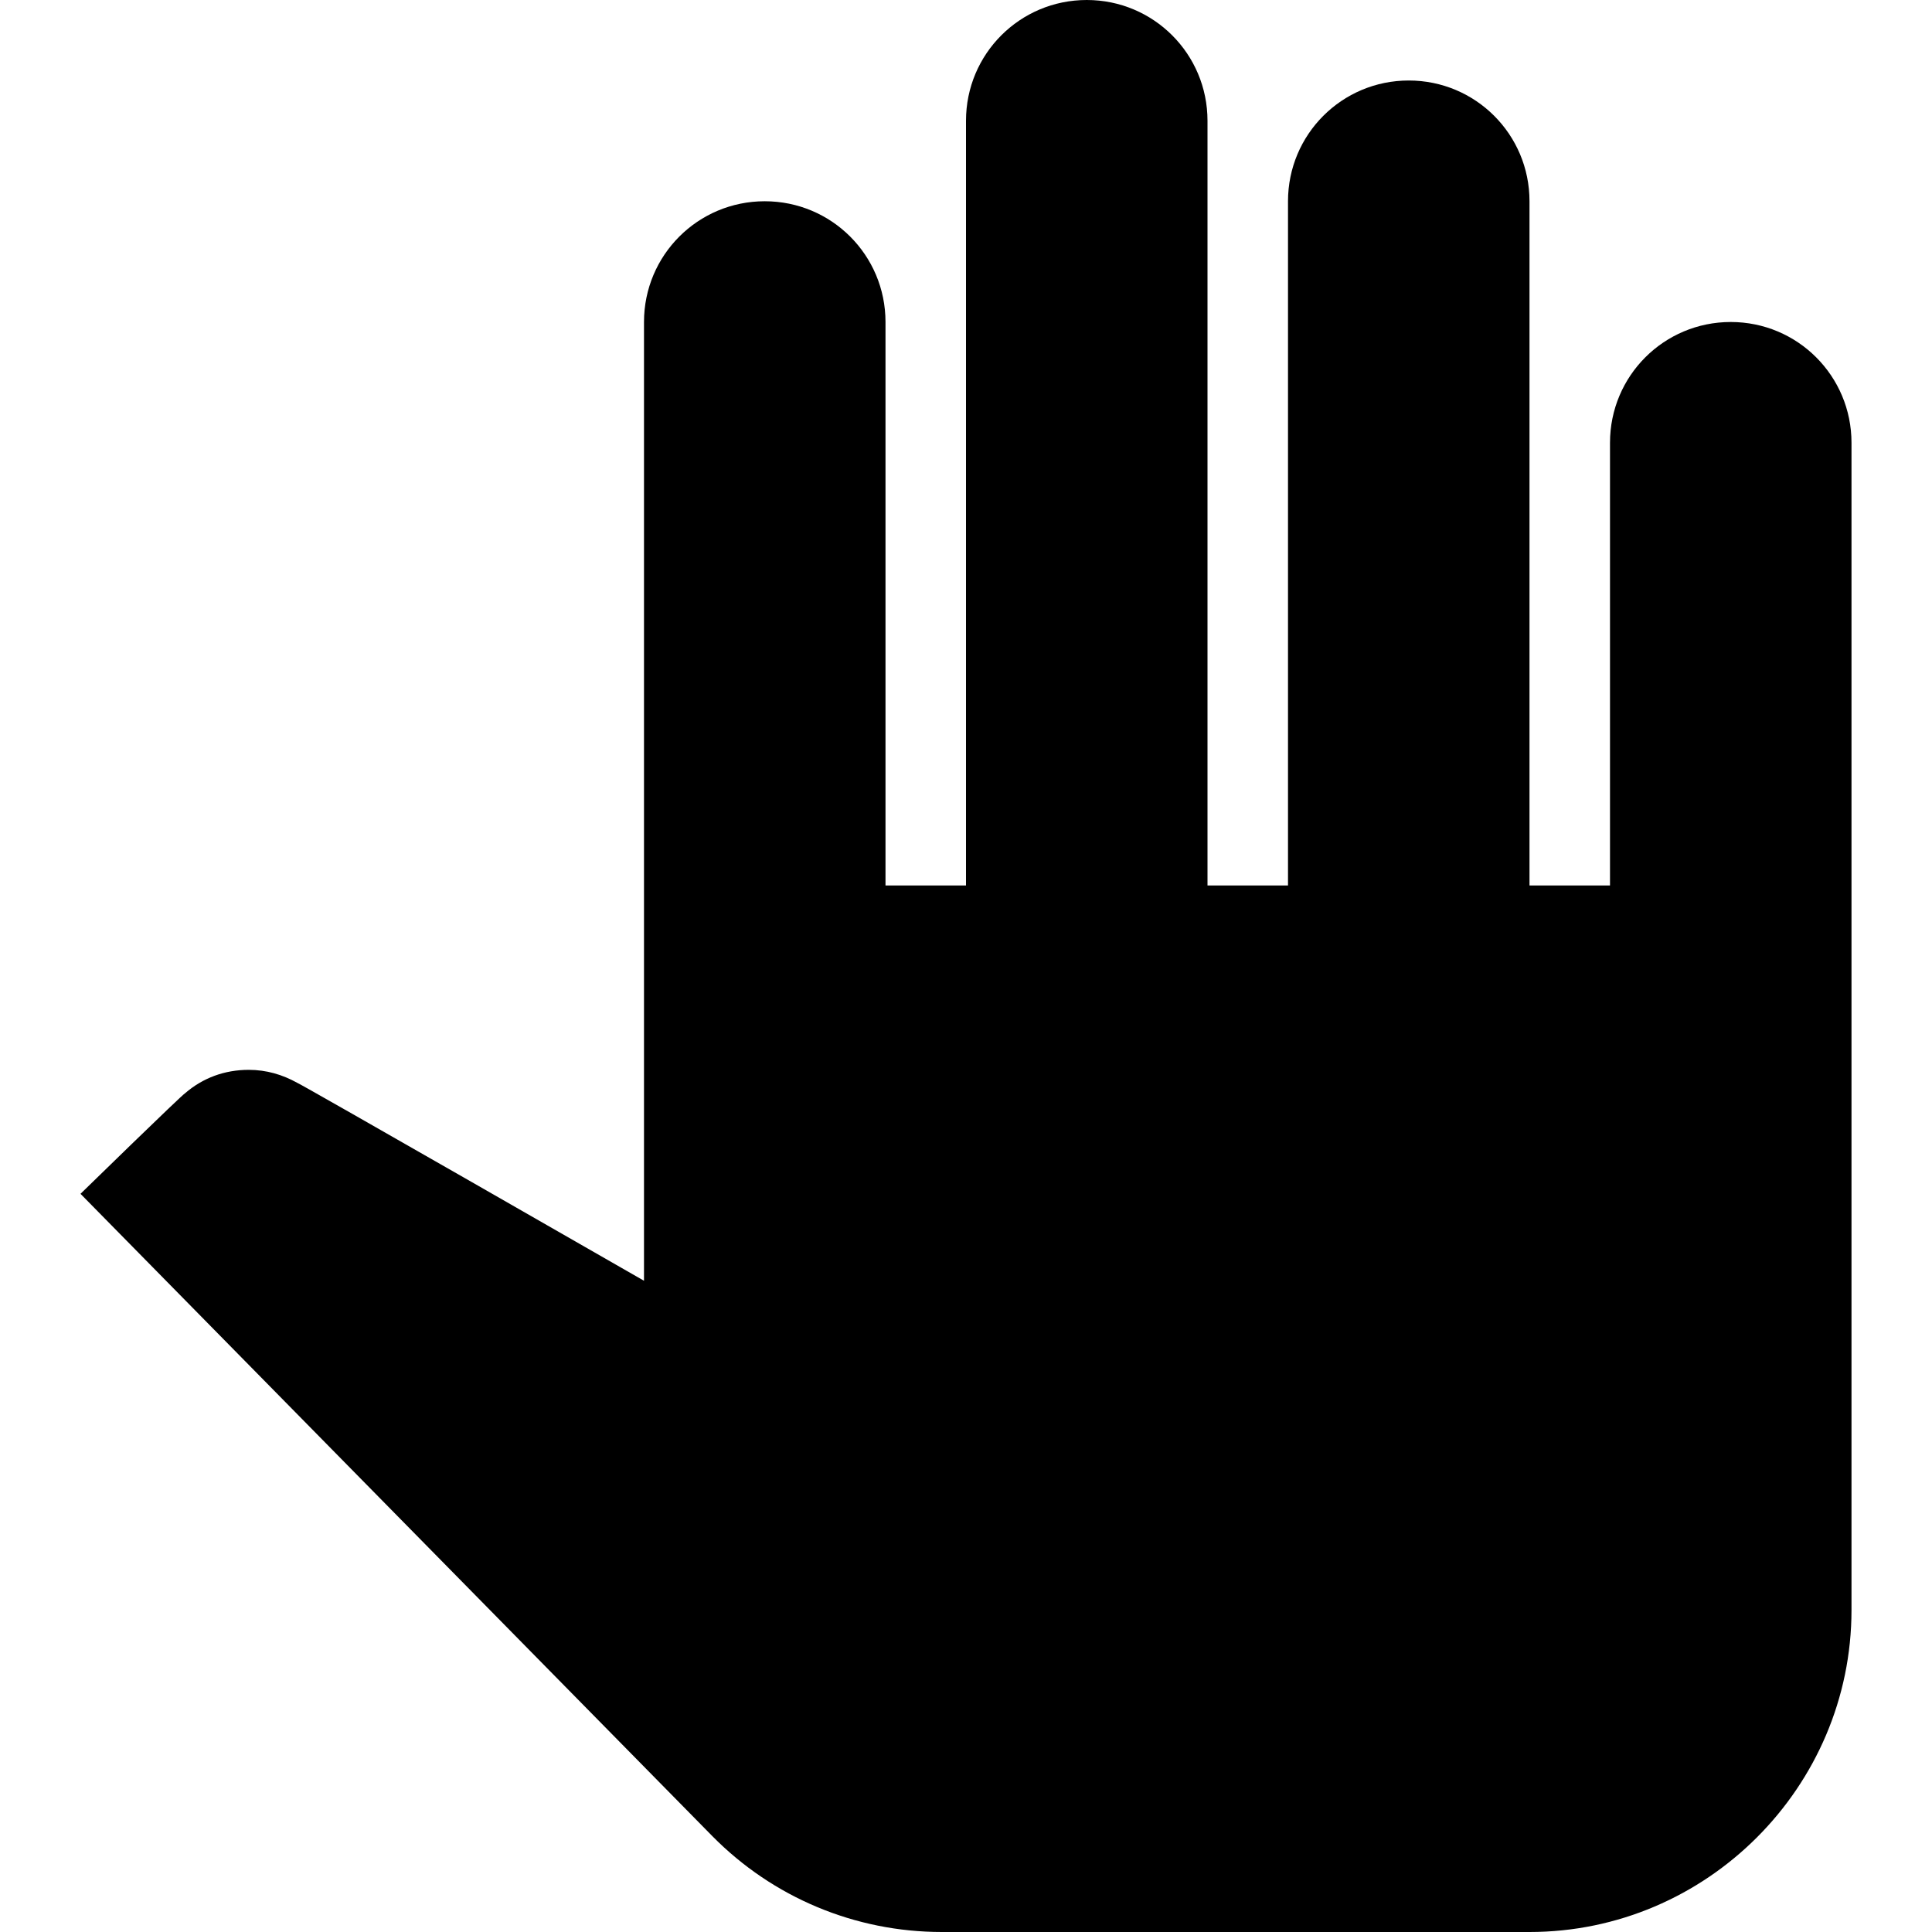
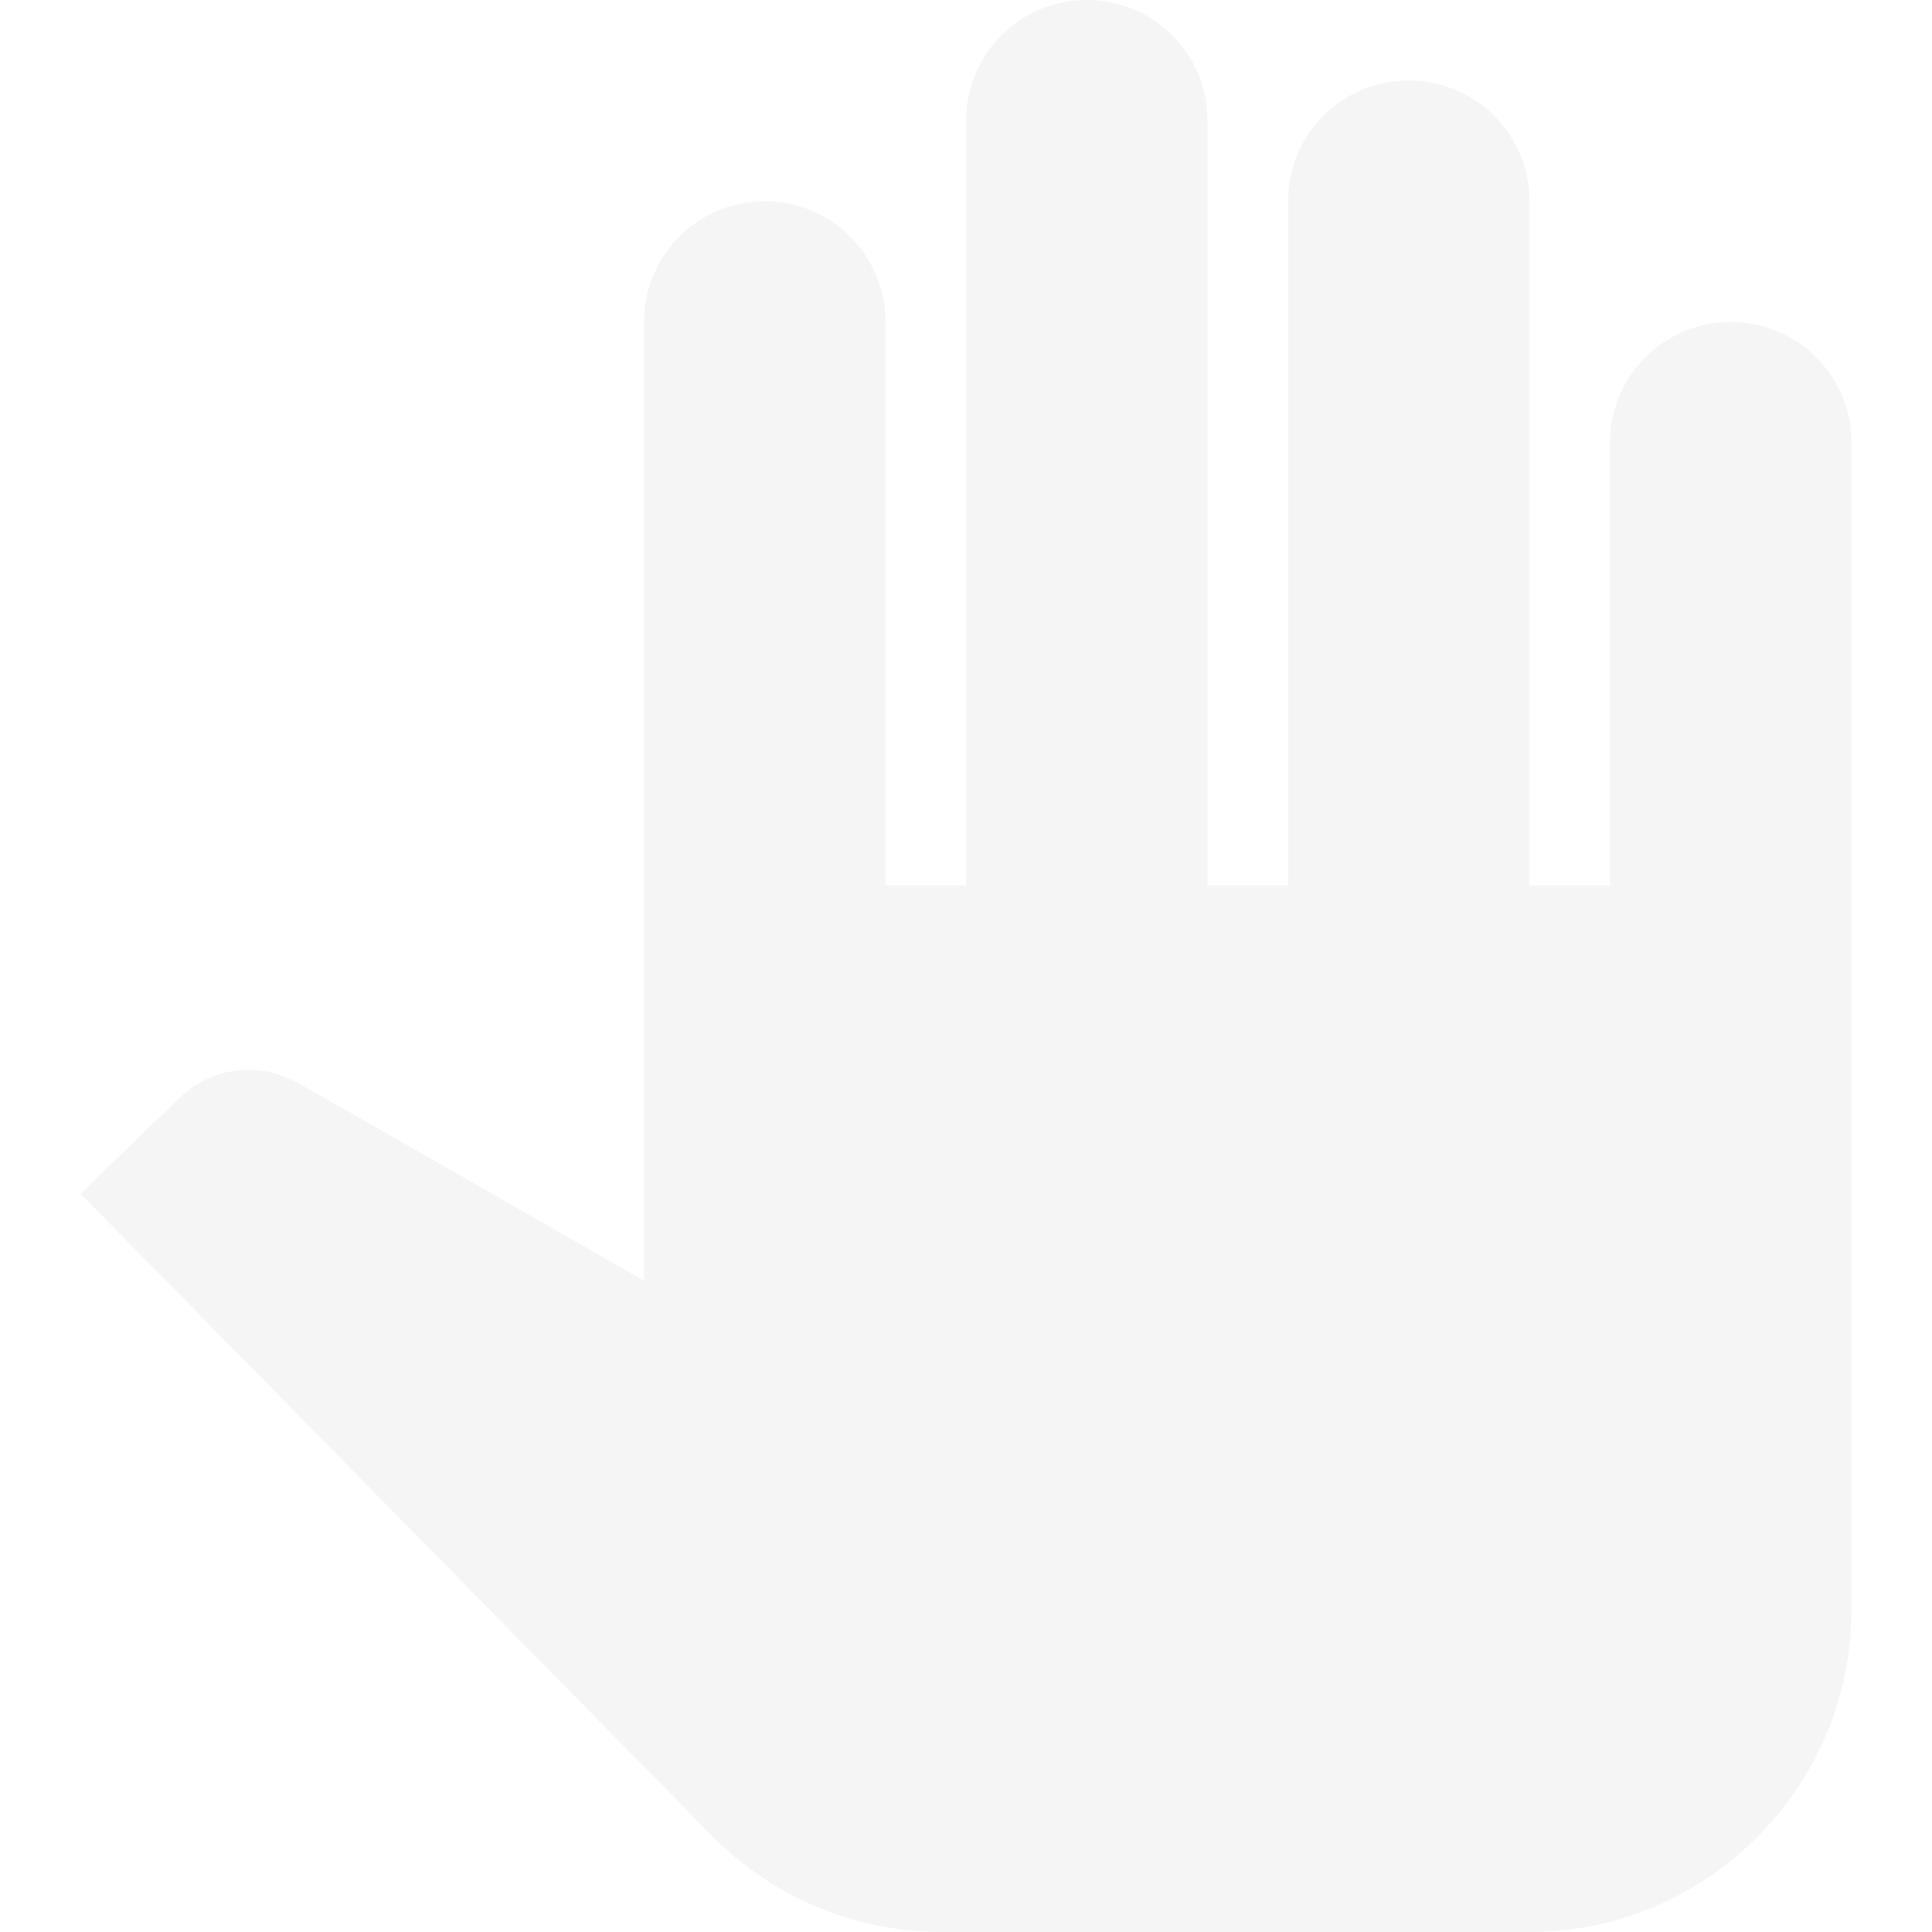
- <svg xmlns="http://www.w3.org/2000/svg" enable-background="new 0 0 24 24" height="24px" viewBox="0 0 24 24" width="24px" fill="#000000">
+ <svg xmlns="http://www.w3.org/2000/svg" enable-background="new 0 0 24 24" height="3em" viewBox="0 0 24 24" width="3em" fill="whitesmoke">
  <g>
    <rect fill="none" height="24" width="24" />
  </g>
  <g>
    <g>
      <g>
        <path d="M23,5.5V20c0,2.2-1.8,4-4,4h-7.3c-1.08,0-2.1-0.43-2.85-1.19L1,14.83c0,0,1.26-1.23,1.3-1.25 c0.22-0.19,0.49-0.29,0.79-0.29c0.22,0,0.42,0.06,0.6,0.16C3.73,13.46,8,15.91,8,15.91V4c0-0.83,0.67-1.5,1.5-1.5S11,3.17,11,4v7 h1V1.5C12,0.67,12.67,0,13.5,0S15,0.67,15,1.5V11h1V2.5C16,1.67,16.67,1,17.5,1S19,1.67,19,2.5V11h1V5.5C20,4.67,20.67,4,21.5,4 S23,4.67,23,5.5z" />
      </g>
    </g>
  </g>
</svg>
